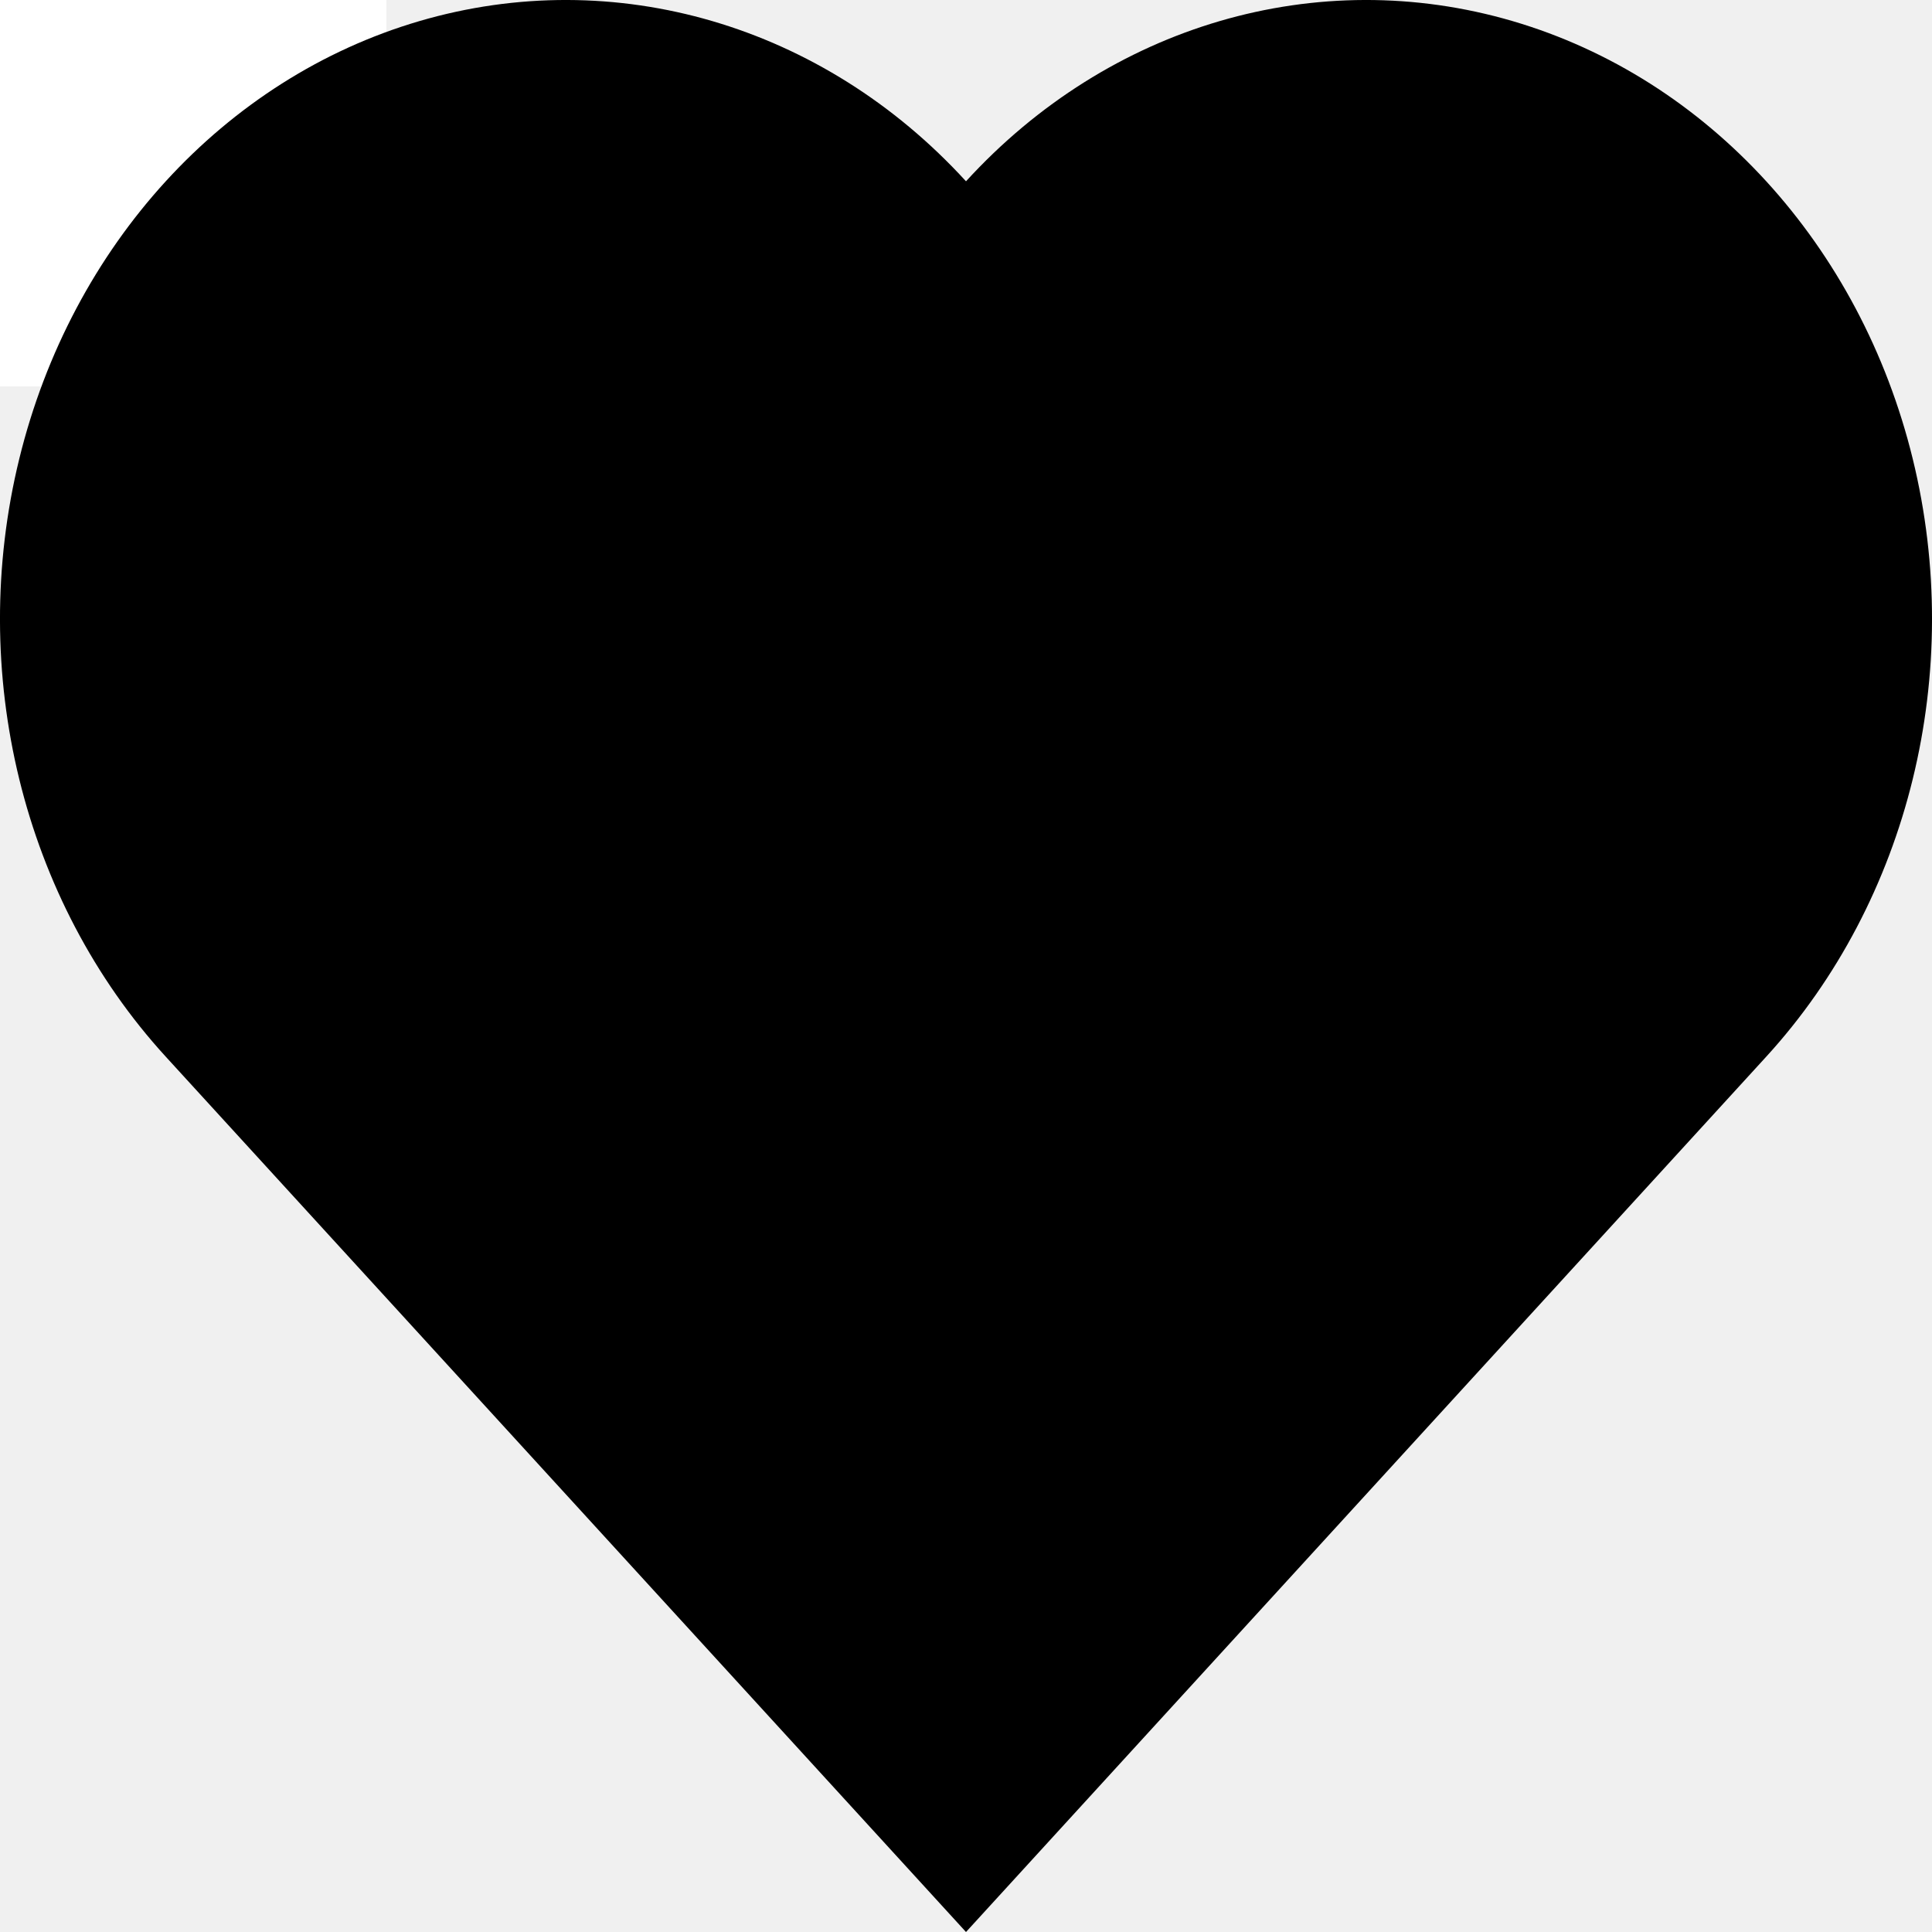
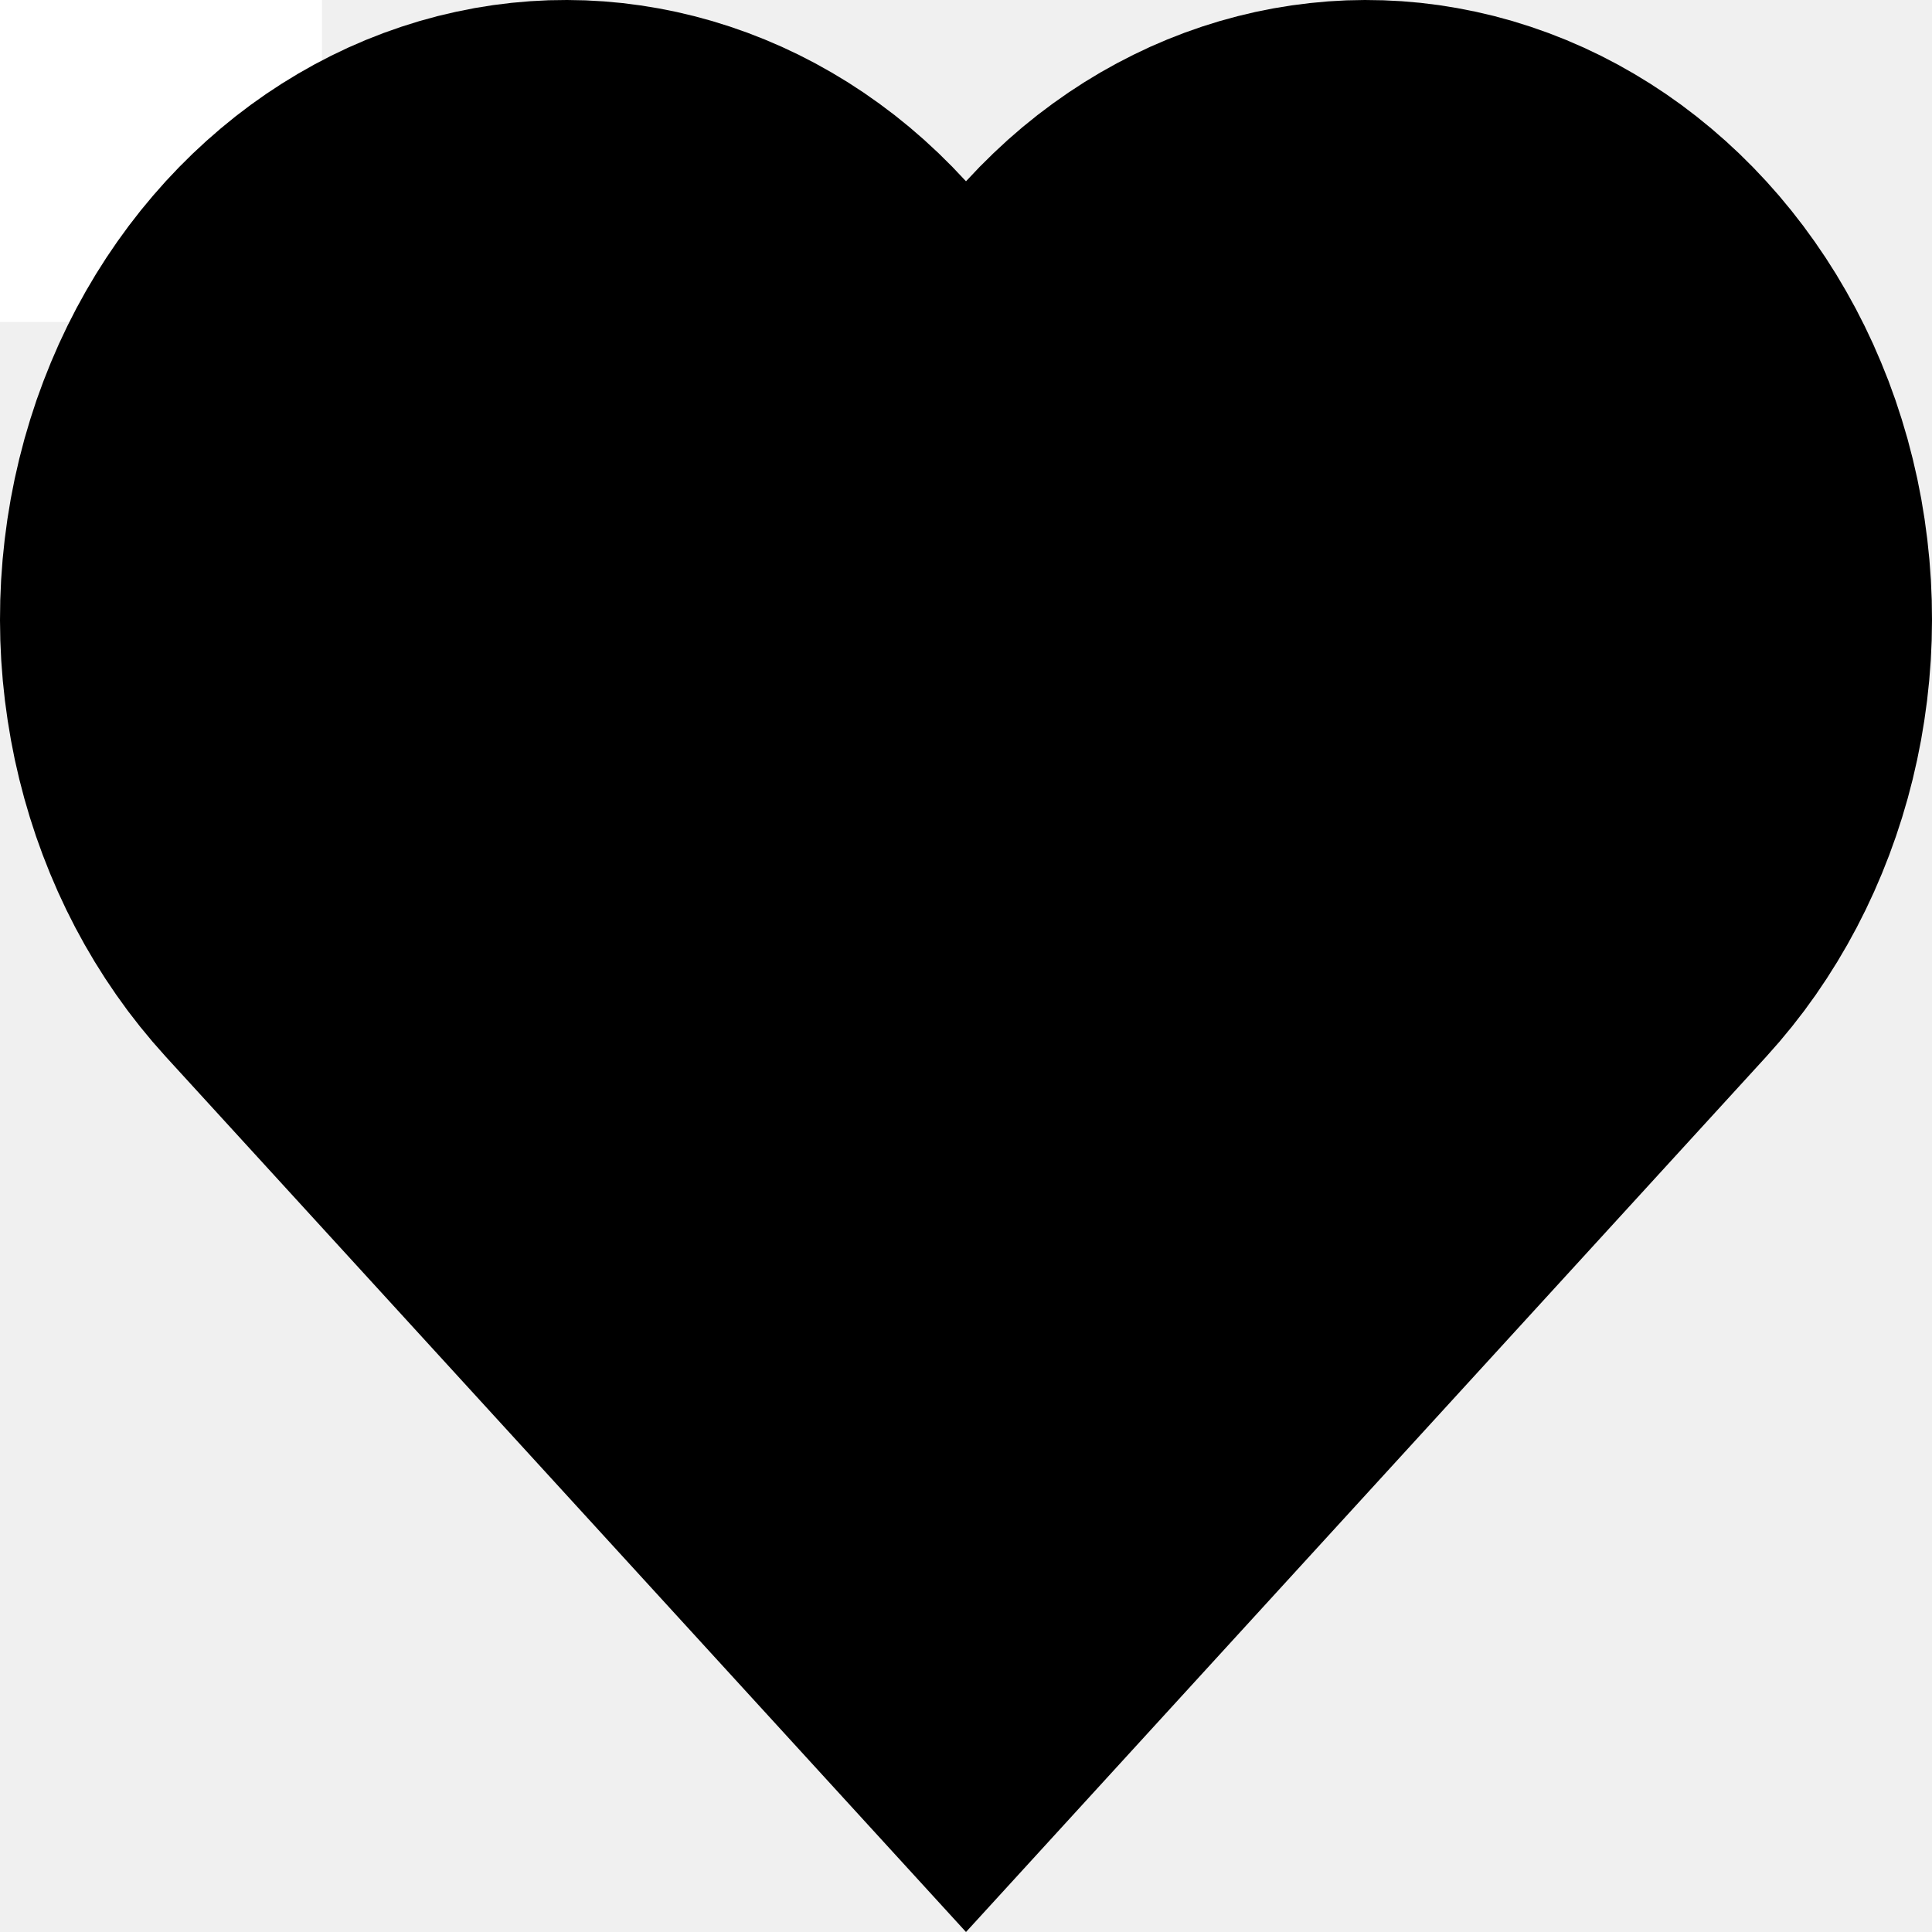
- <svg xmlns="http://www.w3.org/2000/svg" width="50.0mm" height="50.0mm" viewBox="0 0 50.0 50.0" version="1.1" id="svg8">
+ <svg xmlns="http://www.w3.org/2000/svg" width="60.0mm" height="60.0mm" viewBox="0 0 60.0 60.0" version="1.1" id="svg8">
  <defs id="defs2" />
  <g id="g17">
    <rect x="0" y="0" width="10.0" height="10.0" style="fill:#FFFFFF;fill-opacity:1;stroke:none" id="rect15" />
  </g>
  <g id="g19">
-     <path id="rect68" style="fill:#000000;stroke-width:0.162" d="M 0.499,11.873 A 14.645,16.019 0.002 0 0 4.289,27.346 L 25,50 45.711,27.346 a 14.645,16.019 0.002 0 0 3.79,-15.473 A 14.645,16.019 0.002 0 0 39.146,0.546 14.645,16.019 0.002 0 0 25,4.692 14.645,16.019 0.002 0 0 10.854,0.546 14.645,16.019 0.002 0 0 0.499,11.873 Z" />
+     <path id="rect68" style="fill:#000000;stroke-width:0.195" d="M 0.599 14.248 L 0.456 14.871 L 0.333 15.496 L 0.23 16.123 L 0.146 16.751 L 0.081 17.379 L 0.035 18.008 L 0.008 18.637 L -0 19.264 L 0.01 19.891 L 0.039 20.515 L 0.087 21.138 L 0.153 21.757 L 0.238 22.373 L 0.34 22.986 L 0.46 23.594 L 0.599 24.198 L 0.755 24.796 L 0.929 25.389 L 1.12 25.976 L 1.329 26.555 L 1.555 27.128 L 1.798 27.693 L 2.058 28.25 L 2.335 28.798 L 2.629 29.337 L 2.94 29.867 L 3.267 30.386 L 3.611 30.895 L 3.97 31.393 L 4.347 31.879 L 4.739 32.353 L 5.147 32.815 L 30 60 L 54.853 32.815 L 55.261 32.353 L 55.653 31.879 L 56.03 31.393 L 56.39 30.895 L 56.733 30.386 L 57.06 29.867 L 57.371 29.337 L 57.665 28.798 L 57.942 28.25 L 58.202 27.693 L 58.445 27.128 L 58.671 26.555 L 58.88 25.975 L 59.071 25.389 L 59.245 24.796 L 59.401 24.198 L 59.539 23.594 L 59.66 22.986 L 59.762 22.373 L 59.847 21.757 L 59.913 21.138 L 59.961 20.515 L 59.99 19.891 L 60 19.264 L 59.992 18.637 L 59.965 18.008 L 59.919 17.379 L 59.854 16.751 L 59.77 16.123 L 59.667 15.496 L 59.544 14.871 L 59.401 14.248 L 59.24 13.63 L 59.06 13.021 L 58.864 12.422 L 58.65 11.832 L 58.418 11.252 L 58.171 10.682 L 57.907 10.123 L 57.627 9.575 L 57.331 9.039 L 57.021 8.514 L 56.695 8.001 L 56.354 7.5 L 56 7.013 L 55.631 6.538 L 55.249 6.077 L 54.853 5.63 L 54.444 5.197 L 54.023 4.779 L 53.589 4.376 L 53.143 3.988 L 52.686 3.616 L 52.217 3.259 L 51.737 2.919 L 51.246 2.596 L 50.745 2.29 L 50.234 2.001 L 49.714 1.73 L 49.183 1.477 L 48.644 1.243 L 48.096 1.028 L 47.539 0.832 L 46.975 0.655 L 46.405 0.499 L 45.834 0.365 L 45.261 0.252 L 44.686 0.159 L 44.112 0.088 L 43.537 0.038 L 42.962 0.009 L 42.388 -0 L 41.816 0.011 L 41.245 0.043 L 40.676 0.096 L 40.109 0.168 L 39.546 0.26 L 38.986 0.372 L 38.43 0.504 L 37.878 0.655 L 37.331 0.826 L 36.789 1.016 L 36.253 1.225 L 35.723 1.453 L 35.2 1.701 L 34.683 1.967 L 34.174 2.251 L 33.673 2.554 L 33.18 2.876 L 32.696 3.216 L 32.221 3.573 L 31.755 3.949 L 31.3 4.343 L 30.856 4.755 L 30.422 5.184 L 30 5.63 L 29.578 5.184 L 29.145 4.755 L 28.7 4.343 L 28.245 3.949 L 27.78 3.573 L 27.305 3.216 L 26.821 2.876 L 26.328 2.554 L 25.826 2.251 L 25.317 1.966 L 24.801 1.7 L 24.277 1.453 L 23.747 1.225 L 23.211 1.016 L 22.669 0.826 L 22.122 0.655 L 21.57 0.504 L 21.014 0.372 L 20.454 0.26 L 19.891 0.168 L 19.324 0.095 L 18.755 0.043 L 18.184 0.011 L 17.612 -0 L 17.038 0.008 L 16.463 0.038 L 15.889 0.088 L 15.314 0.159 L 14.74 0.251 L 14.167 0.365 L 13.595 0.499 L 13.025 0.655 L 12.461 0.832 L 11.904 1.028 L 11.356 1.243 L 10.817 1.477 L 10.287 1.73 L 9.766 2.001 L 9.255 2.29 L 8.754 2.596 L 8.263 2.919 L 7.783 3.259 L 7.314 3.615 L 6.857 3.988 L 6.411 4.376 L 5.977 4.779 L 5.556 5.197 L 5.147 5.63 L 4.752 6.077 L 4.369 6.538 L 4 7.013 L 3.646 7.5 L 3.305 8.001 L 2.979 8.514 L 2.669 9.038 L 2.373 9.575 L 2.093 10.123 L 1.829 10.682 L 1.582 11.252 L 1.351 11.832 L 1.136 12.422 L 0.94 13.021 L 0.76 13.63 L 0.599 14.248 L 0.599 14.248" />
  </g>
</svg>
